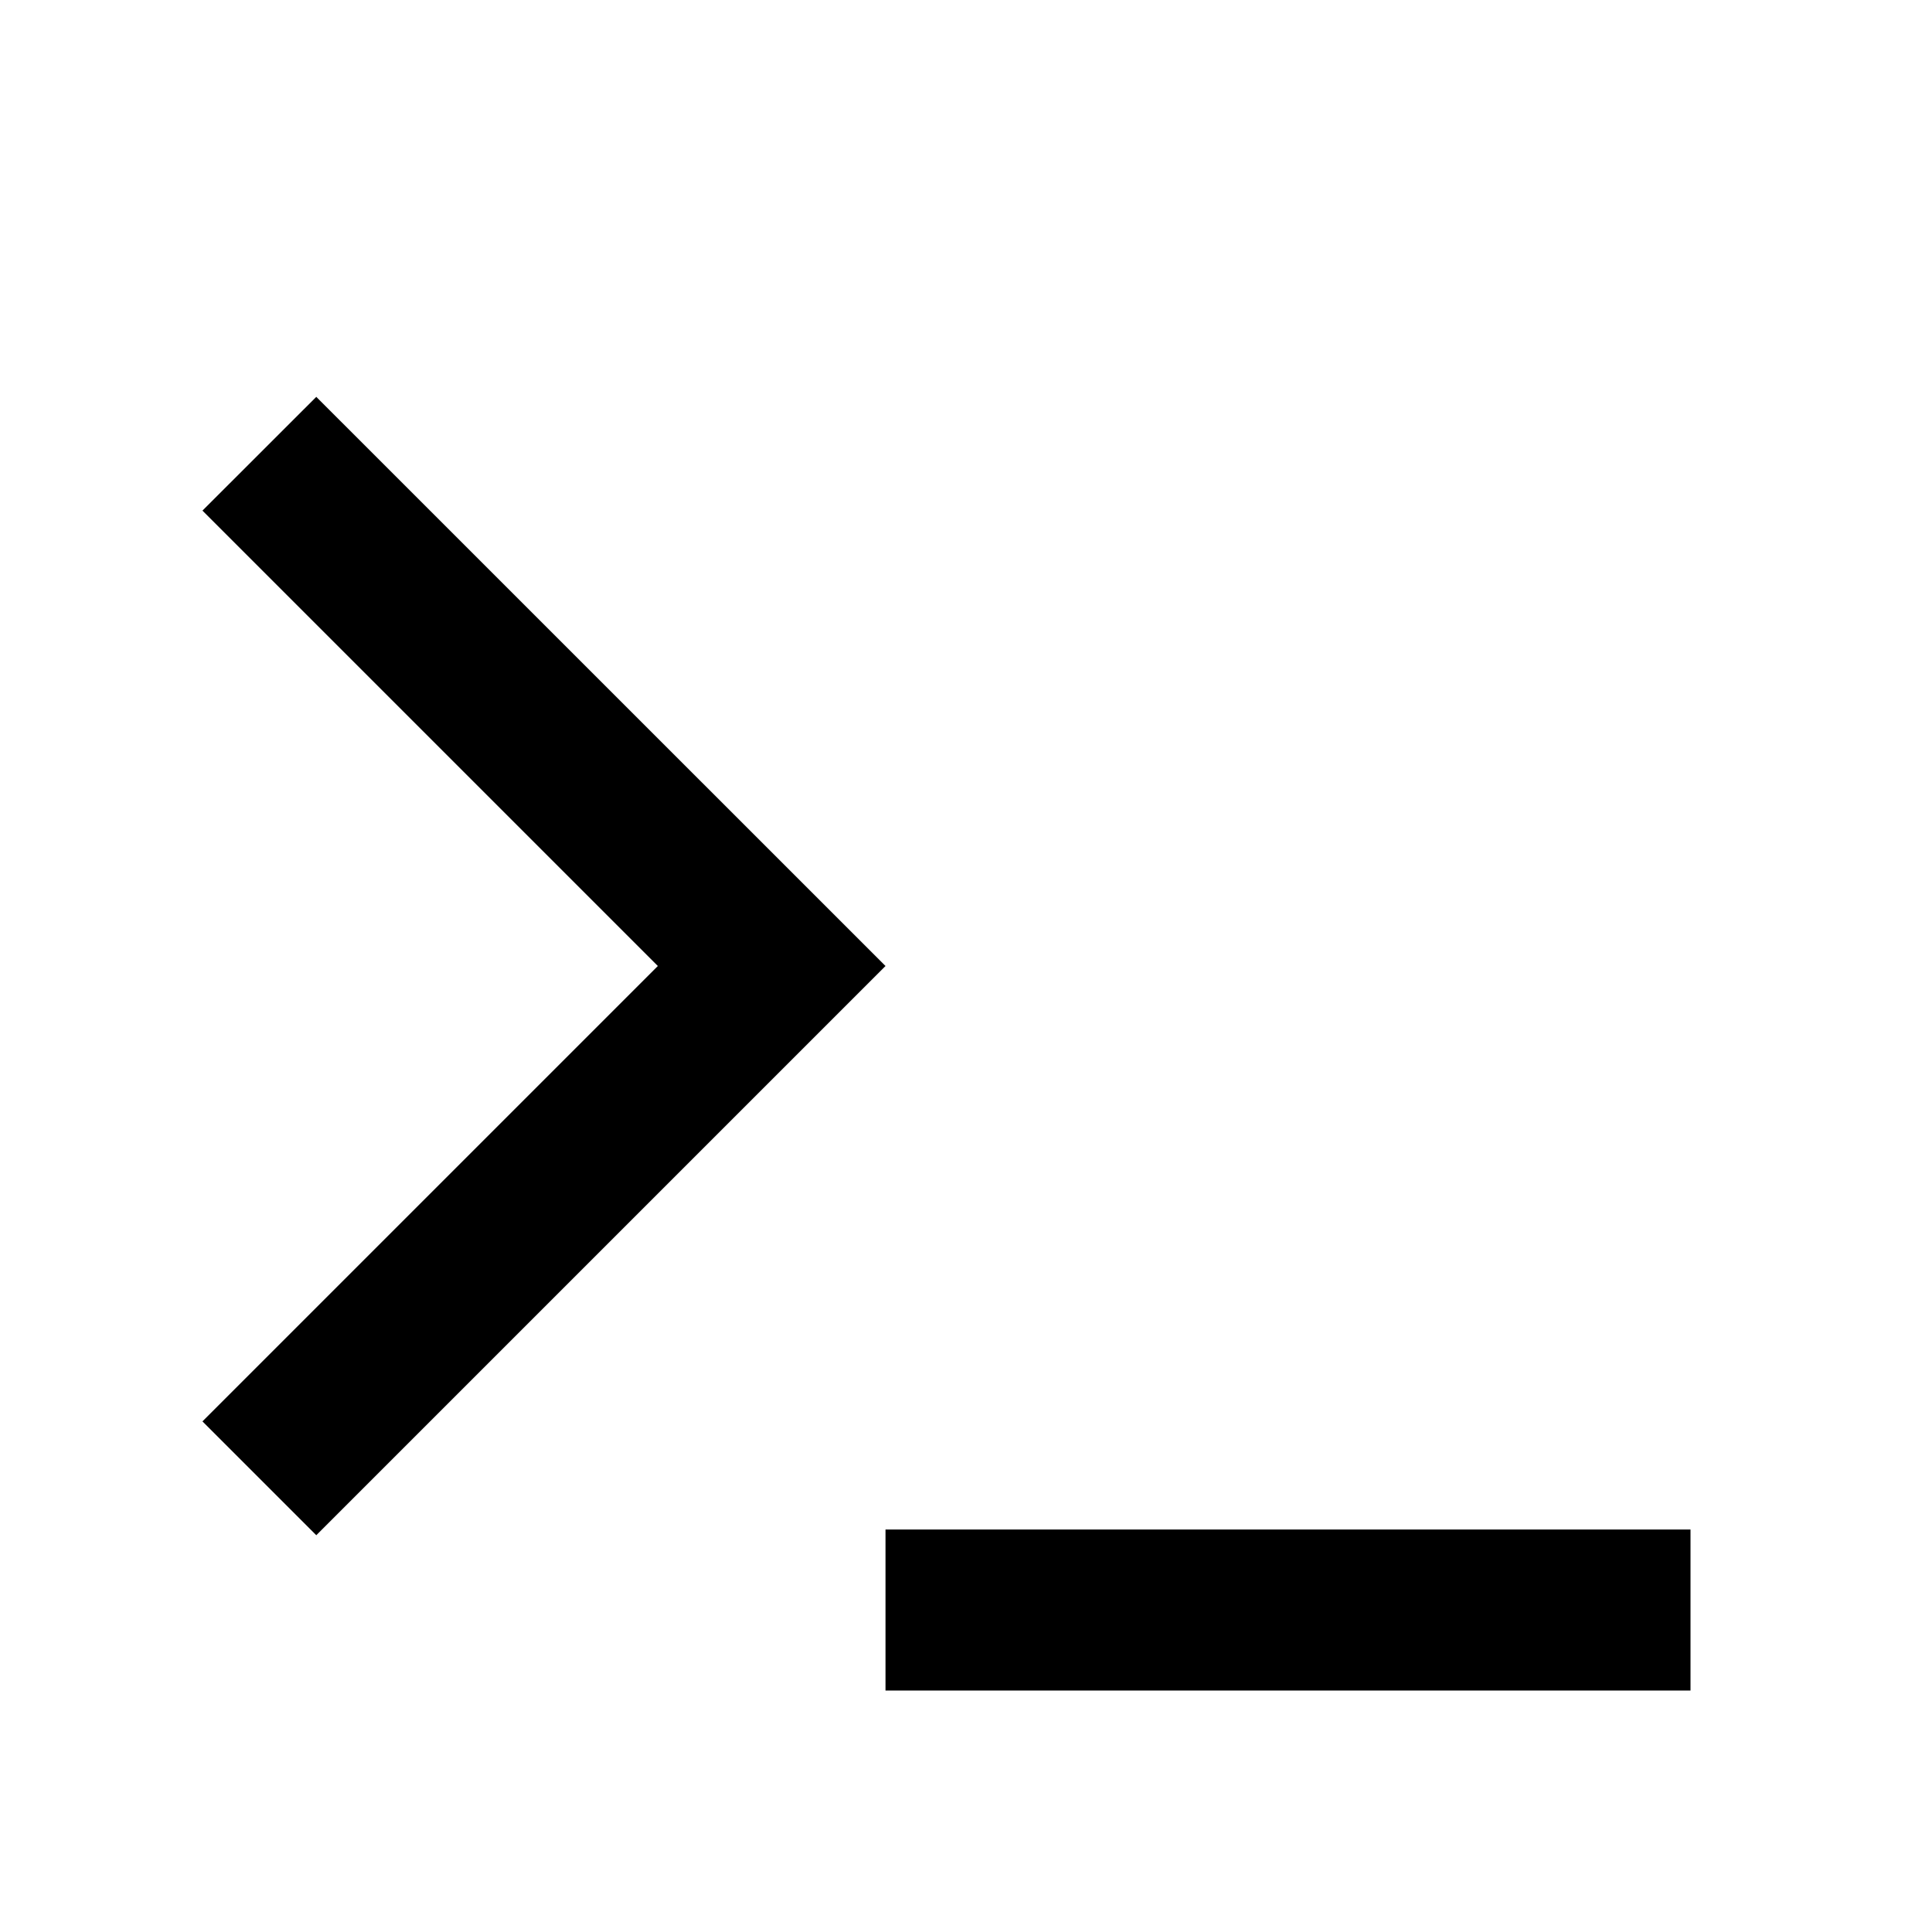
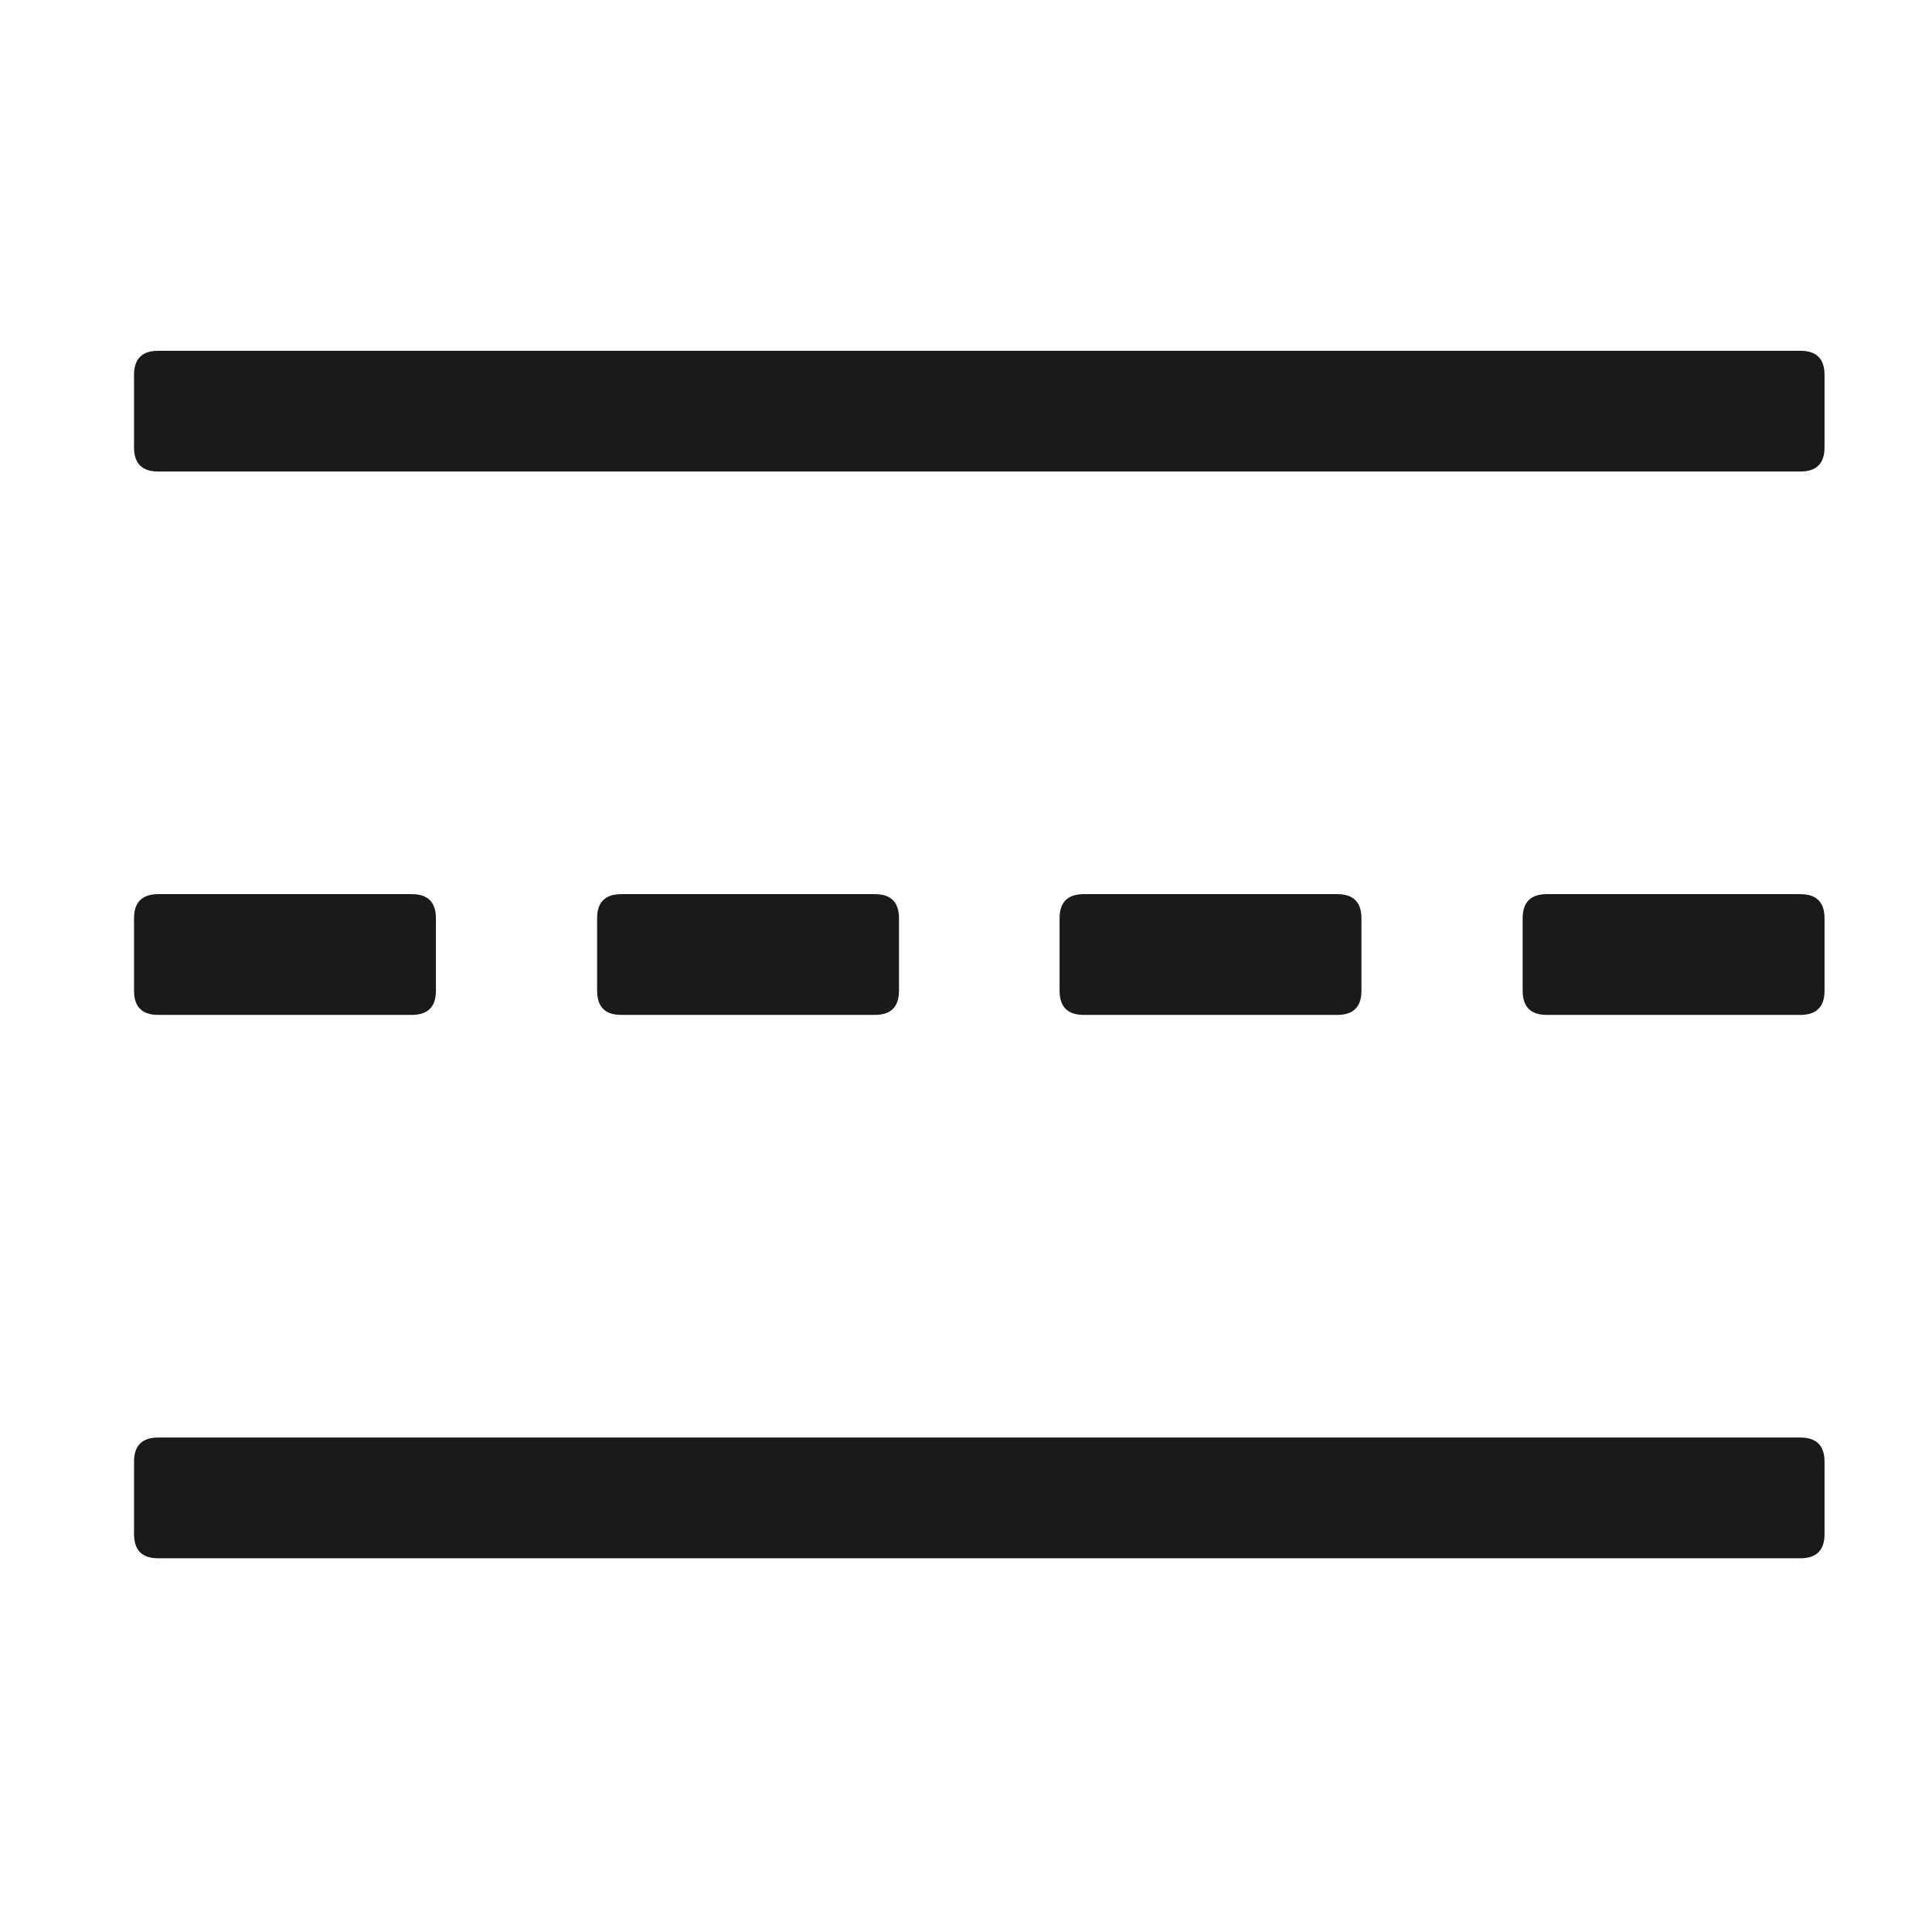
- <svg xmlns="http://www.w3.org/2000/svg" t="1658736501396" class="icon" viewBox="0 0 1024 1024" version="1.1" p-id="40590" width="200" height="200">
-   <defs>
-     <style type="text/css" />
-   </defs>
-   <path d="M469.333 512l-301.696 301.696-60.331-60.331L348.672 512 107.307 270.635 167.637 210.347 469.333 512z m0 298.667h426.667v85.333H469.333v-85.333z" p-id="40591" />
+ <svg xmlns="http://www.w3.org/2000/svg" t="1738825410169" class="icon" viewBox="0 0 1024 1024" version="1.1" p-id="50857" width="200" height="200">
+   <path d="M71.04 185.92m12.8 0l870.4 0q12.8 0 12.8 12.8l0 38.4q0 12.8-12.8 12.8l-870.4 0q-12.8 0-12.8-12.8l0-38.4q0-12.8 12.8-12.8Z" fill="#1A1A1A" p-id="50858" />
+   <path d="M71.04 473.92m12.8 0l134.4 0q12.8 0 12.8 12.8l0 38.4q0 12.8-12.8 12.8l-134.4 0q-12.8 0-12.8-12.8l0-38.4q0-12.8 12.8-12.8Z" fill="#1A1A1A" p-id="50859" />
+   <path d="M807.04 473.92m12.8 0l134.4 0q12.8 0 12.8 12.8l0 38.4q0 12.8-12.8 12.8l-134.4 0q-12.8 0-12.8-12.8l0-38.4q0-12.8 12.8-12.8Z" fill="#1A1A1A" p-id="50860" />
+   <path d="M561.6 473.92m12.8 0l134.4 0q12.8 0 12.8 12.8l0 38.4q0 12.8-12.8 12.8l-134.4 0q-12.8 0-12.8-12.8l0-38.4q0-12.8 12.8-12.8Z" fill="#1A1A1A" p-id="50861" />
+   <path d="M316.48 473.92m12.8 0l134.4 0q12.8 0 12.8 12.8l0 38.4q0 12.8-12.8 12.8l-134.4 0q-12.8 0-12.8-12.8l0-38.4q0-12.8 12.8-12.8Z" fill="#1A1A1A" p-id="50862" />
+   <path d="M71.04 761.92m12.8 0l870.4 0q12.8 0 12.8 12.8l0 38.4q0 12.8-12.8 12.8l-870.4 0q-12.8 0-12.8-12.8l0-38.4q0-12.8 12.8-12.8Z" fill="#1A1A1A" p-id="50863" />
</svg>
